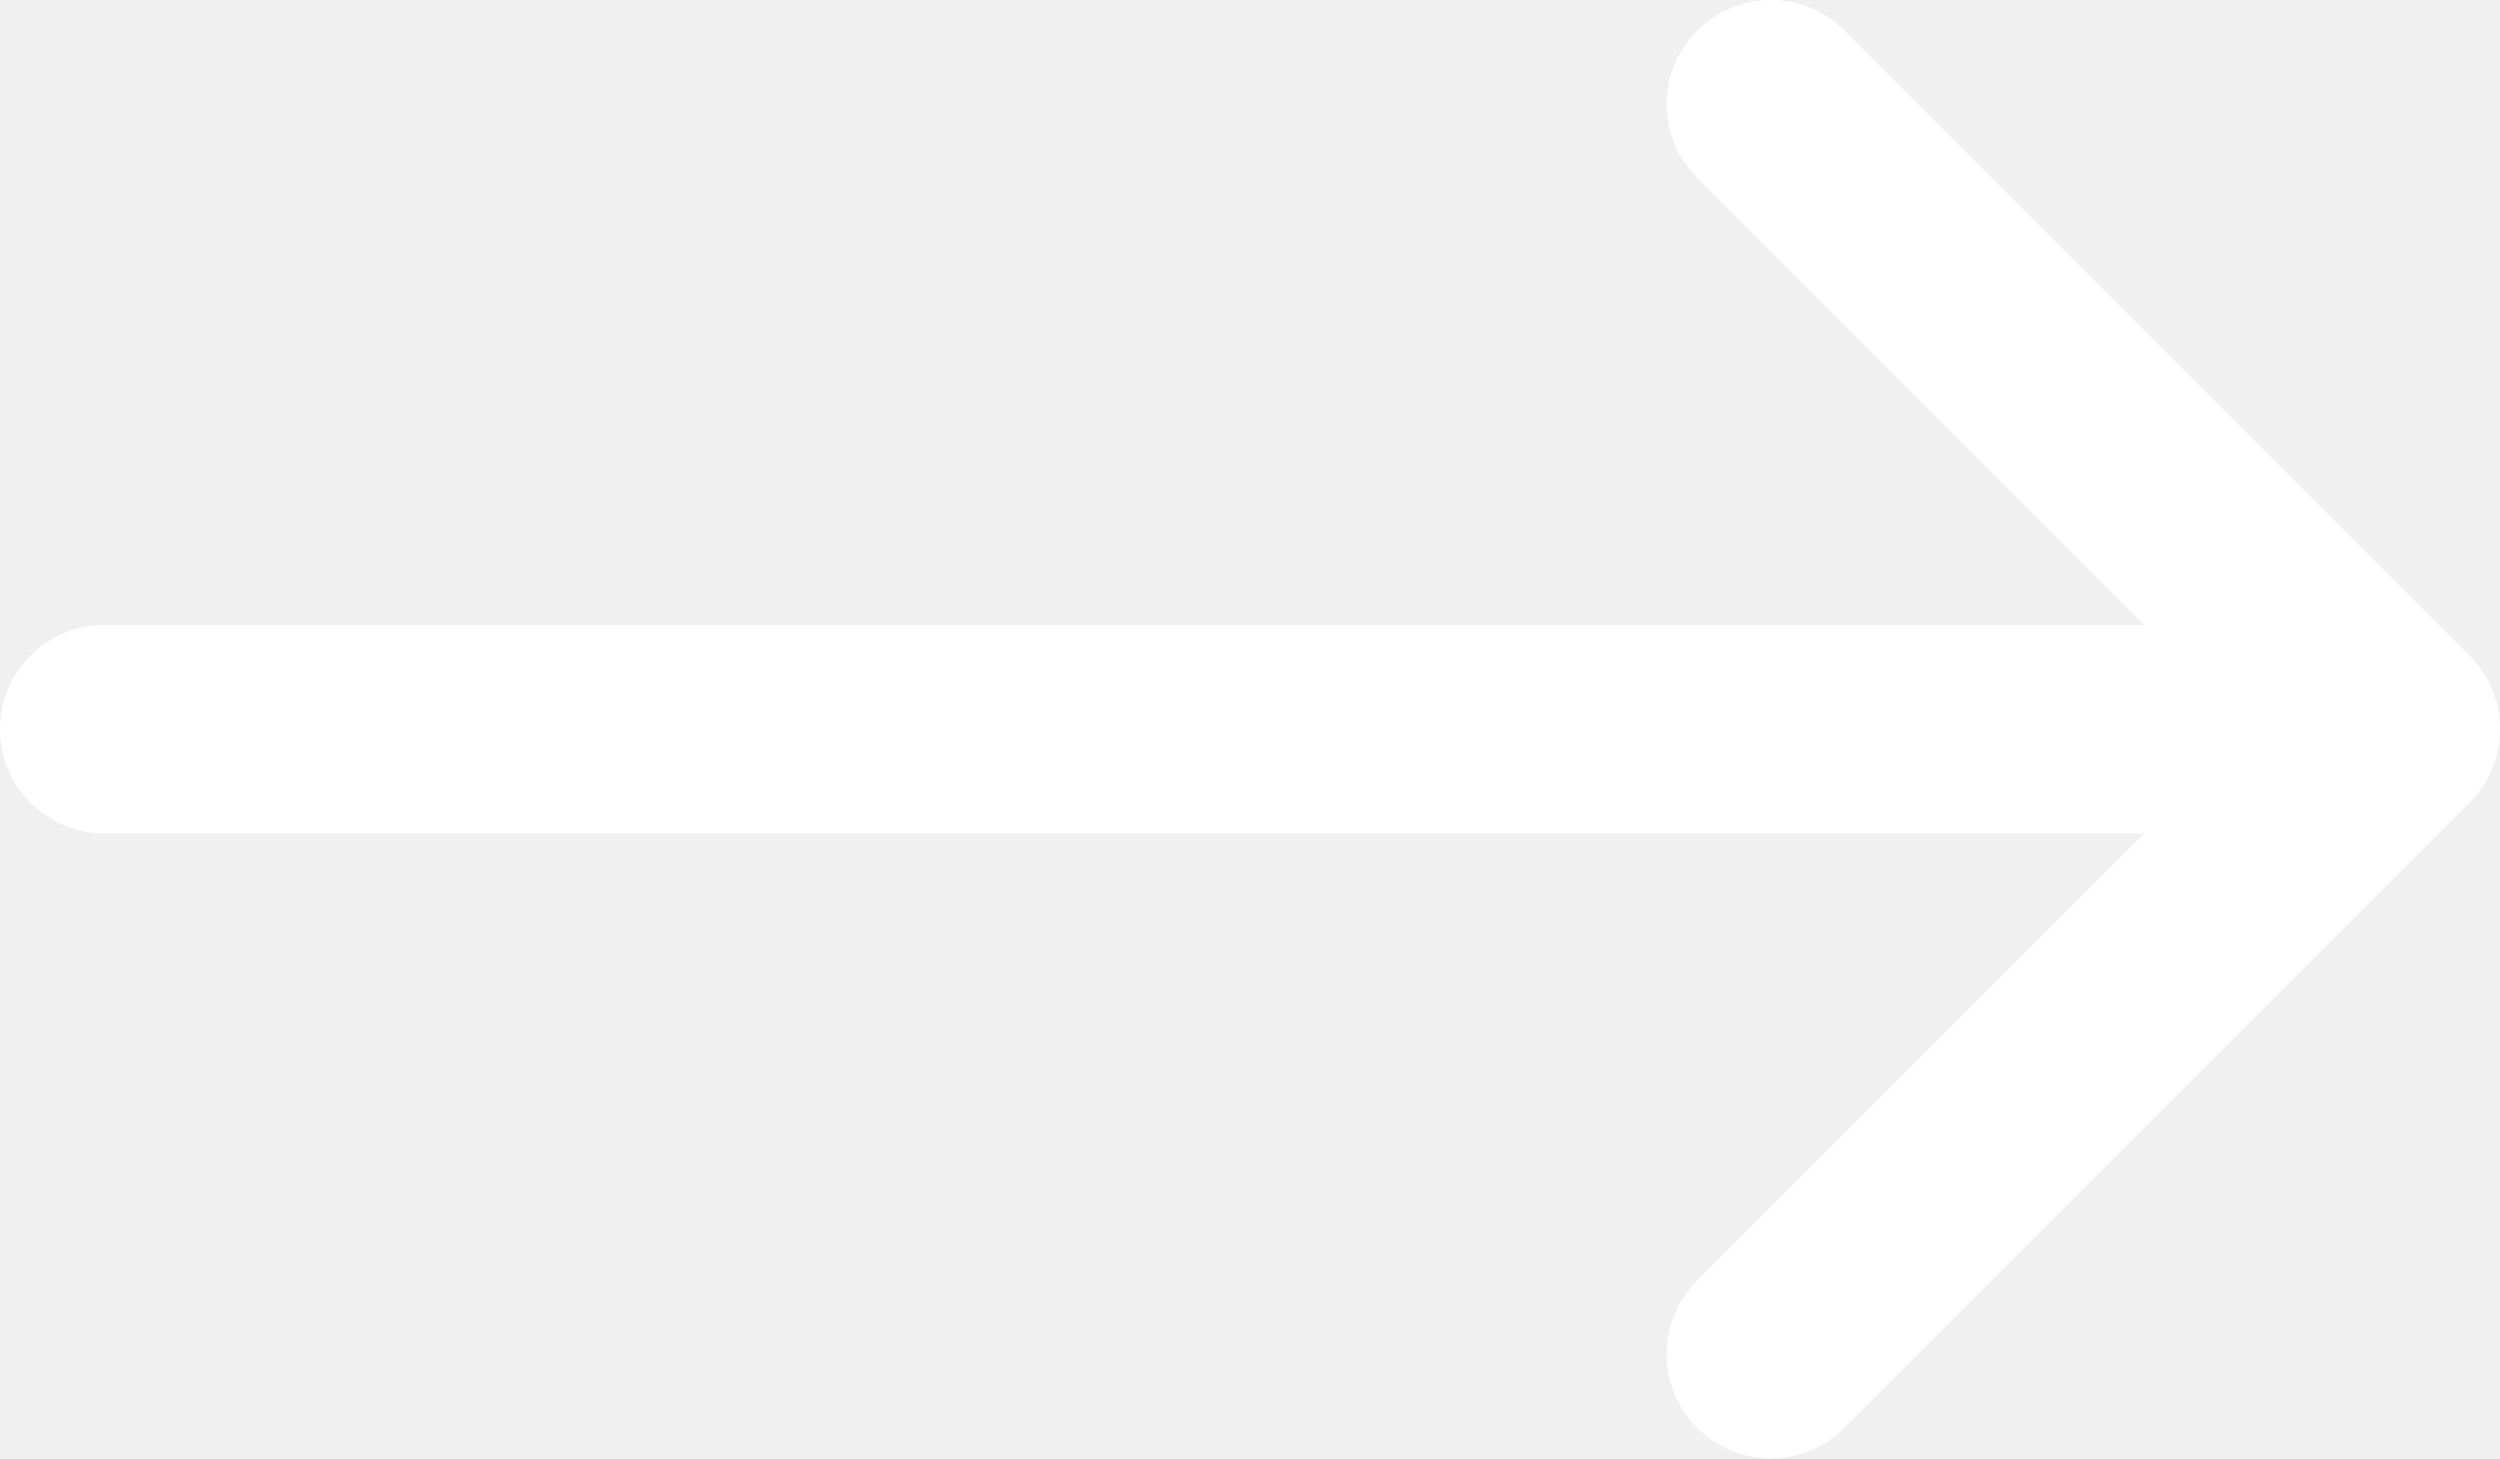
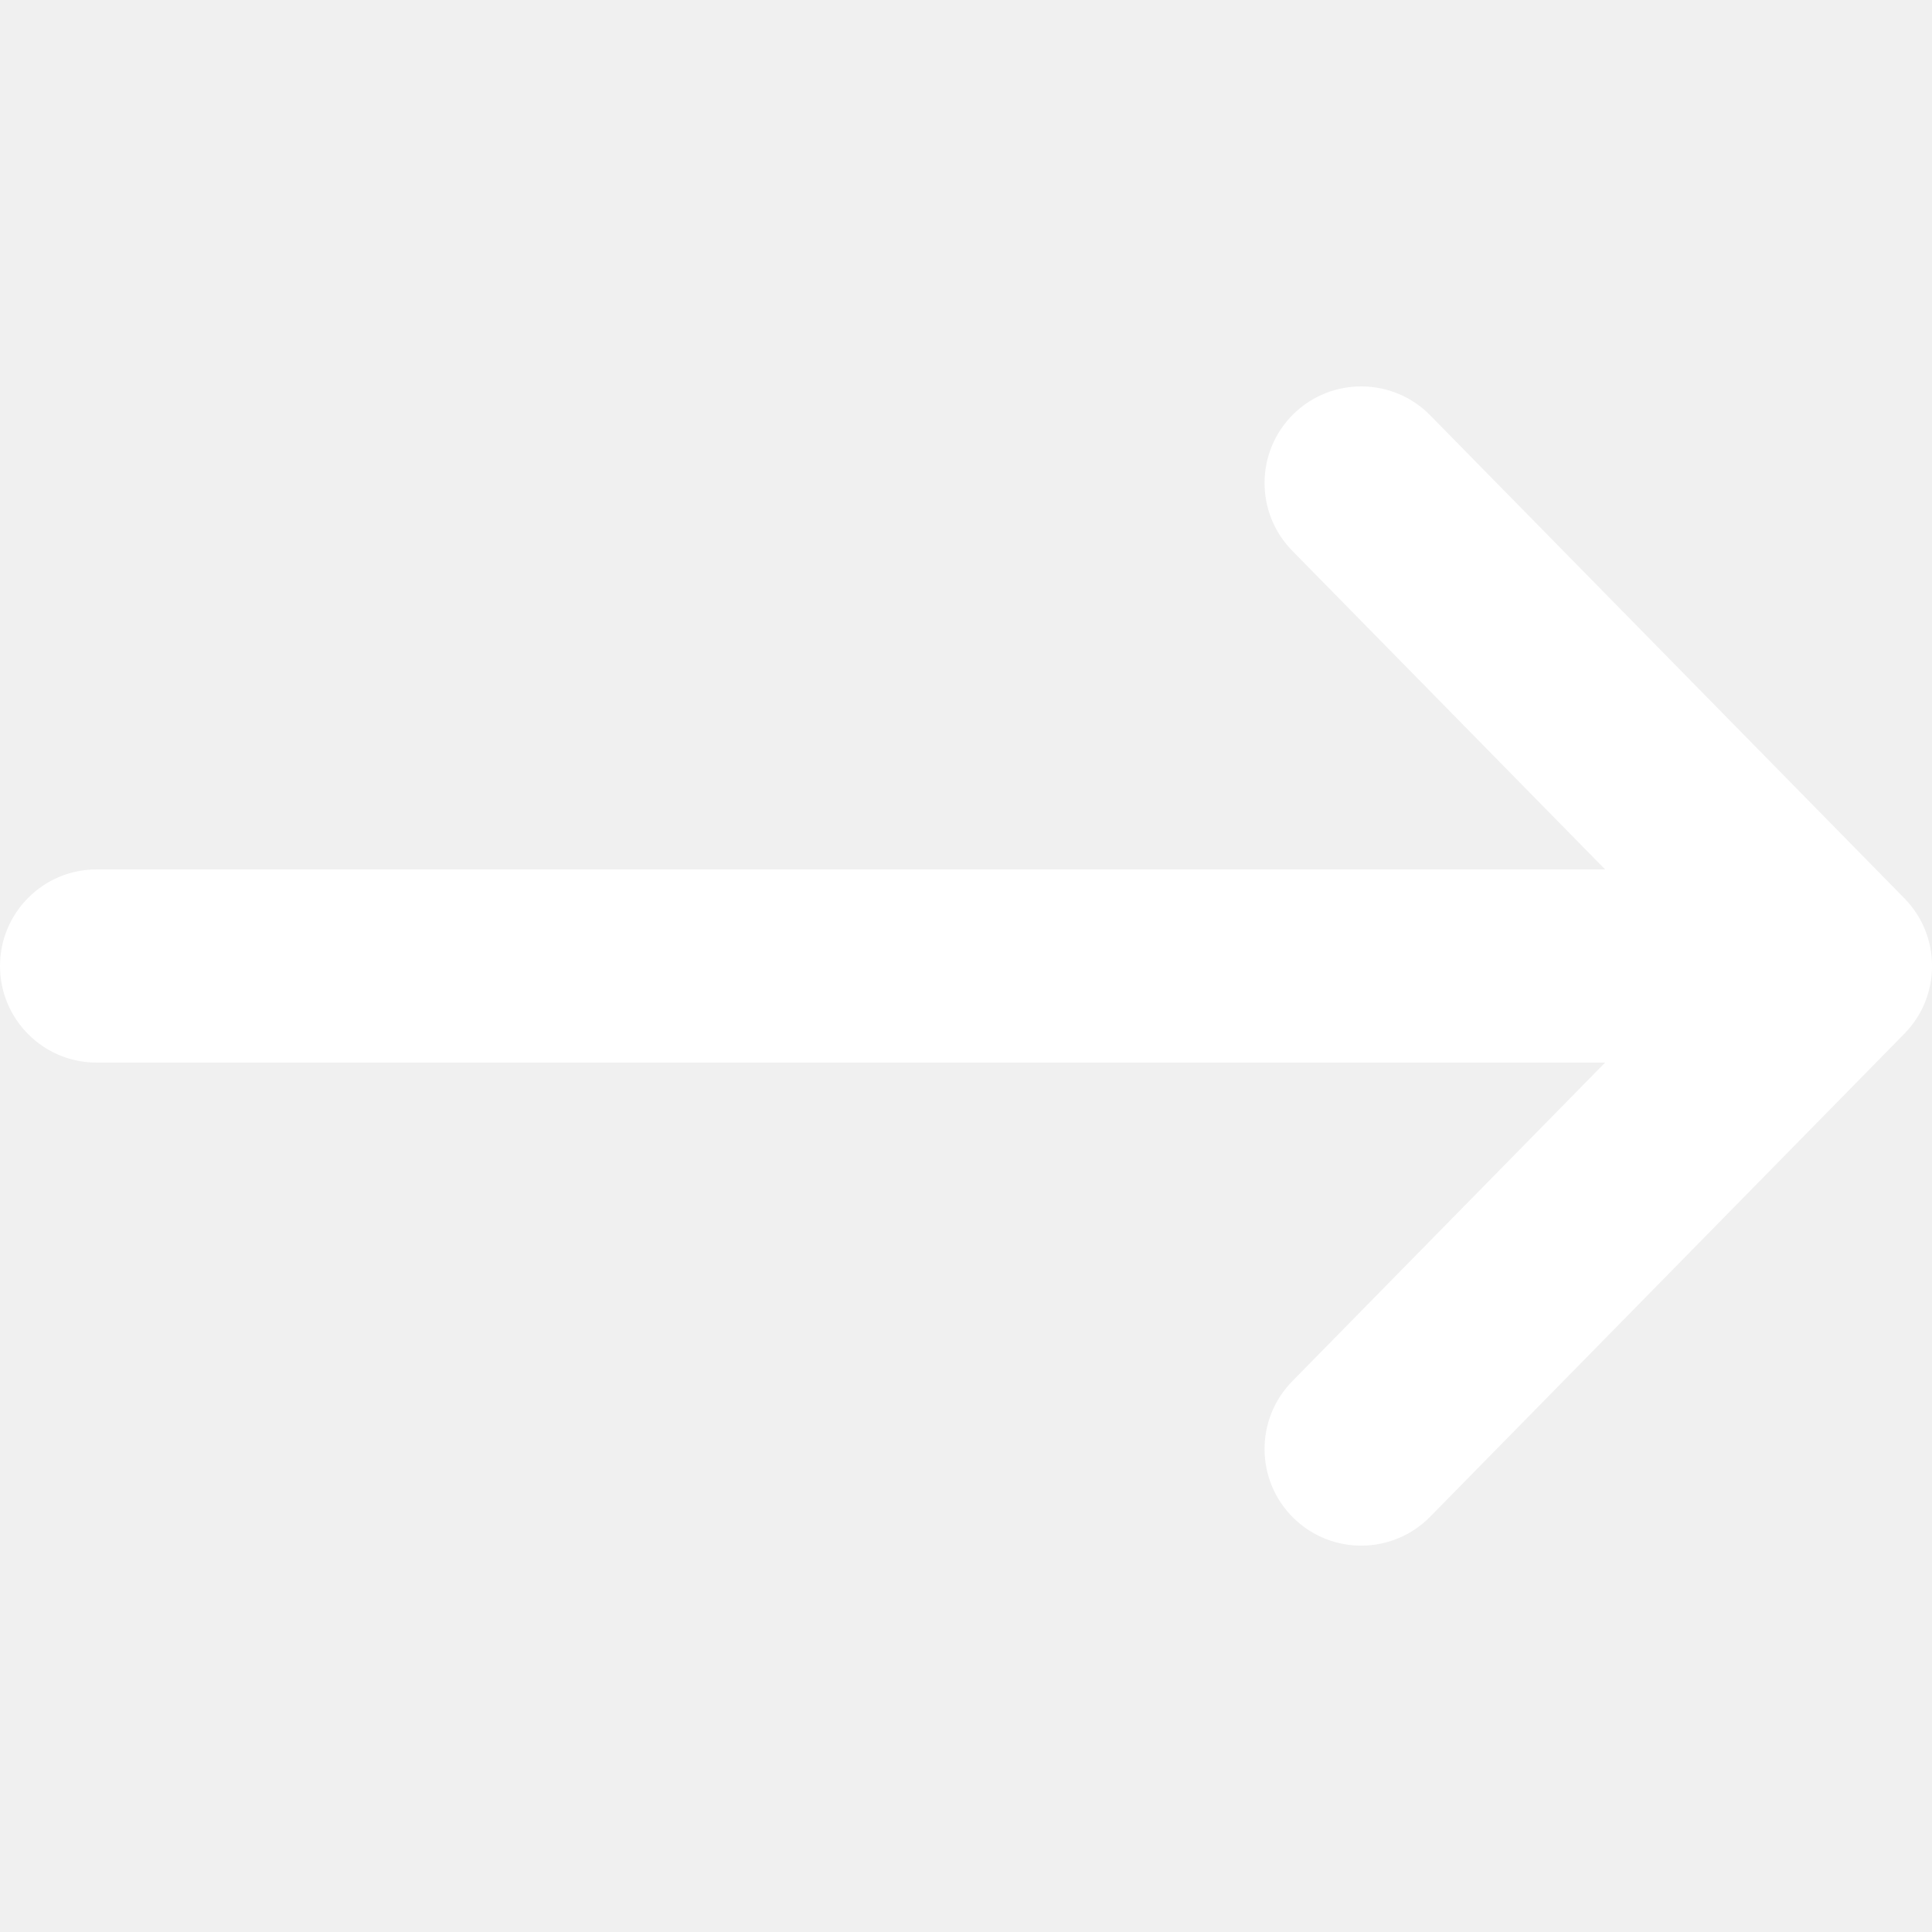
- <svg xmlns="http://www.w3.org/2000/svg" width="24" height="14" viewBox="0 0 24 14" fill="none">
-   <path d="M1 8C0.448 8 0 7.552 0 7C0 6.448 0.448 6 1 6V8ZM23 7L23.707 6.293C24.098 6.683 24.098 7.317 23.707 7.707L23 7ZM16.293 1.707C15.902 1.317 15.902 0.683 16.293 0.293C16.683 -0.098 17.317 -0.098 17.707 0.293L16.293 1.707ZM17.707 13.707C17.317 14.098 16.683 14.098 16.293 13.707C15.902 13.317 15.902 12.683 16.293 12.293L17.707 13.707ZM1 6H23V8H1V6ZM22.293 7.707L16.293 1.707L17.707 0.293L23.707 6.293L22.293 7.707ZM23.707 7.707L17.707 13.707L16.293 12.293L22.293 6.293L23.707 7.707Z" fill="white" />
+ <svg xmlns="http://www.w3.org/2000/svg" width="20" height="20" viewBox="0 0 20 20" fill="none">
+   <path d="M1 11C0.448 11 0 10.552 0 10C0 9.448 0.448 9 1 9V11ZM19 10L19.714 9.299C20.096 9.688 20.096 10.312 19.714 10.701L19 10ZM13.377 5.701C12.99 5.306 12.996 4.673 13.39 4.286C13.784 3.9 14.418 3.905 14.805 4.299L13.377 5.701ZM14.805 15.701C14.418 16.095 13.784 16.101 13.39 15.714C12.996 15.327 12.99 14.694 13.377 14.299L14.805 15.701ZM1 9H19V11H1V9ZM18.286 10.701L13.377 5.701L14.805 4.299L19.714 9.299L18.286 10.701ZM19.714 10.701L14.805 15.701L13.377 14.299L18.286 9.299L19.714 10.701Z" fill="white" />
</svg>
